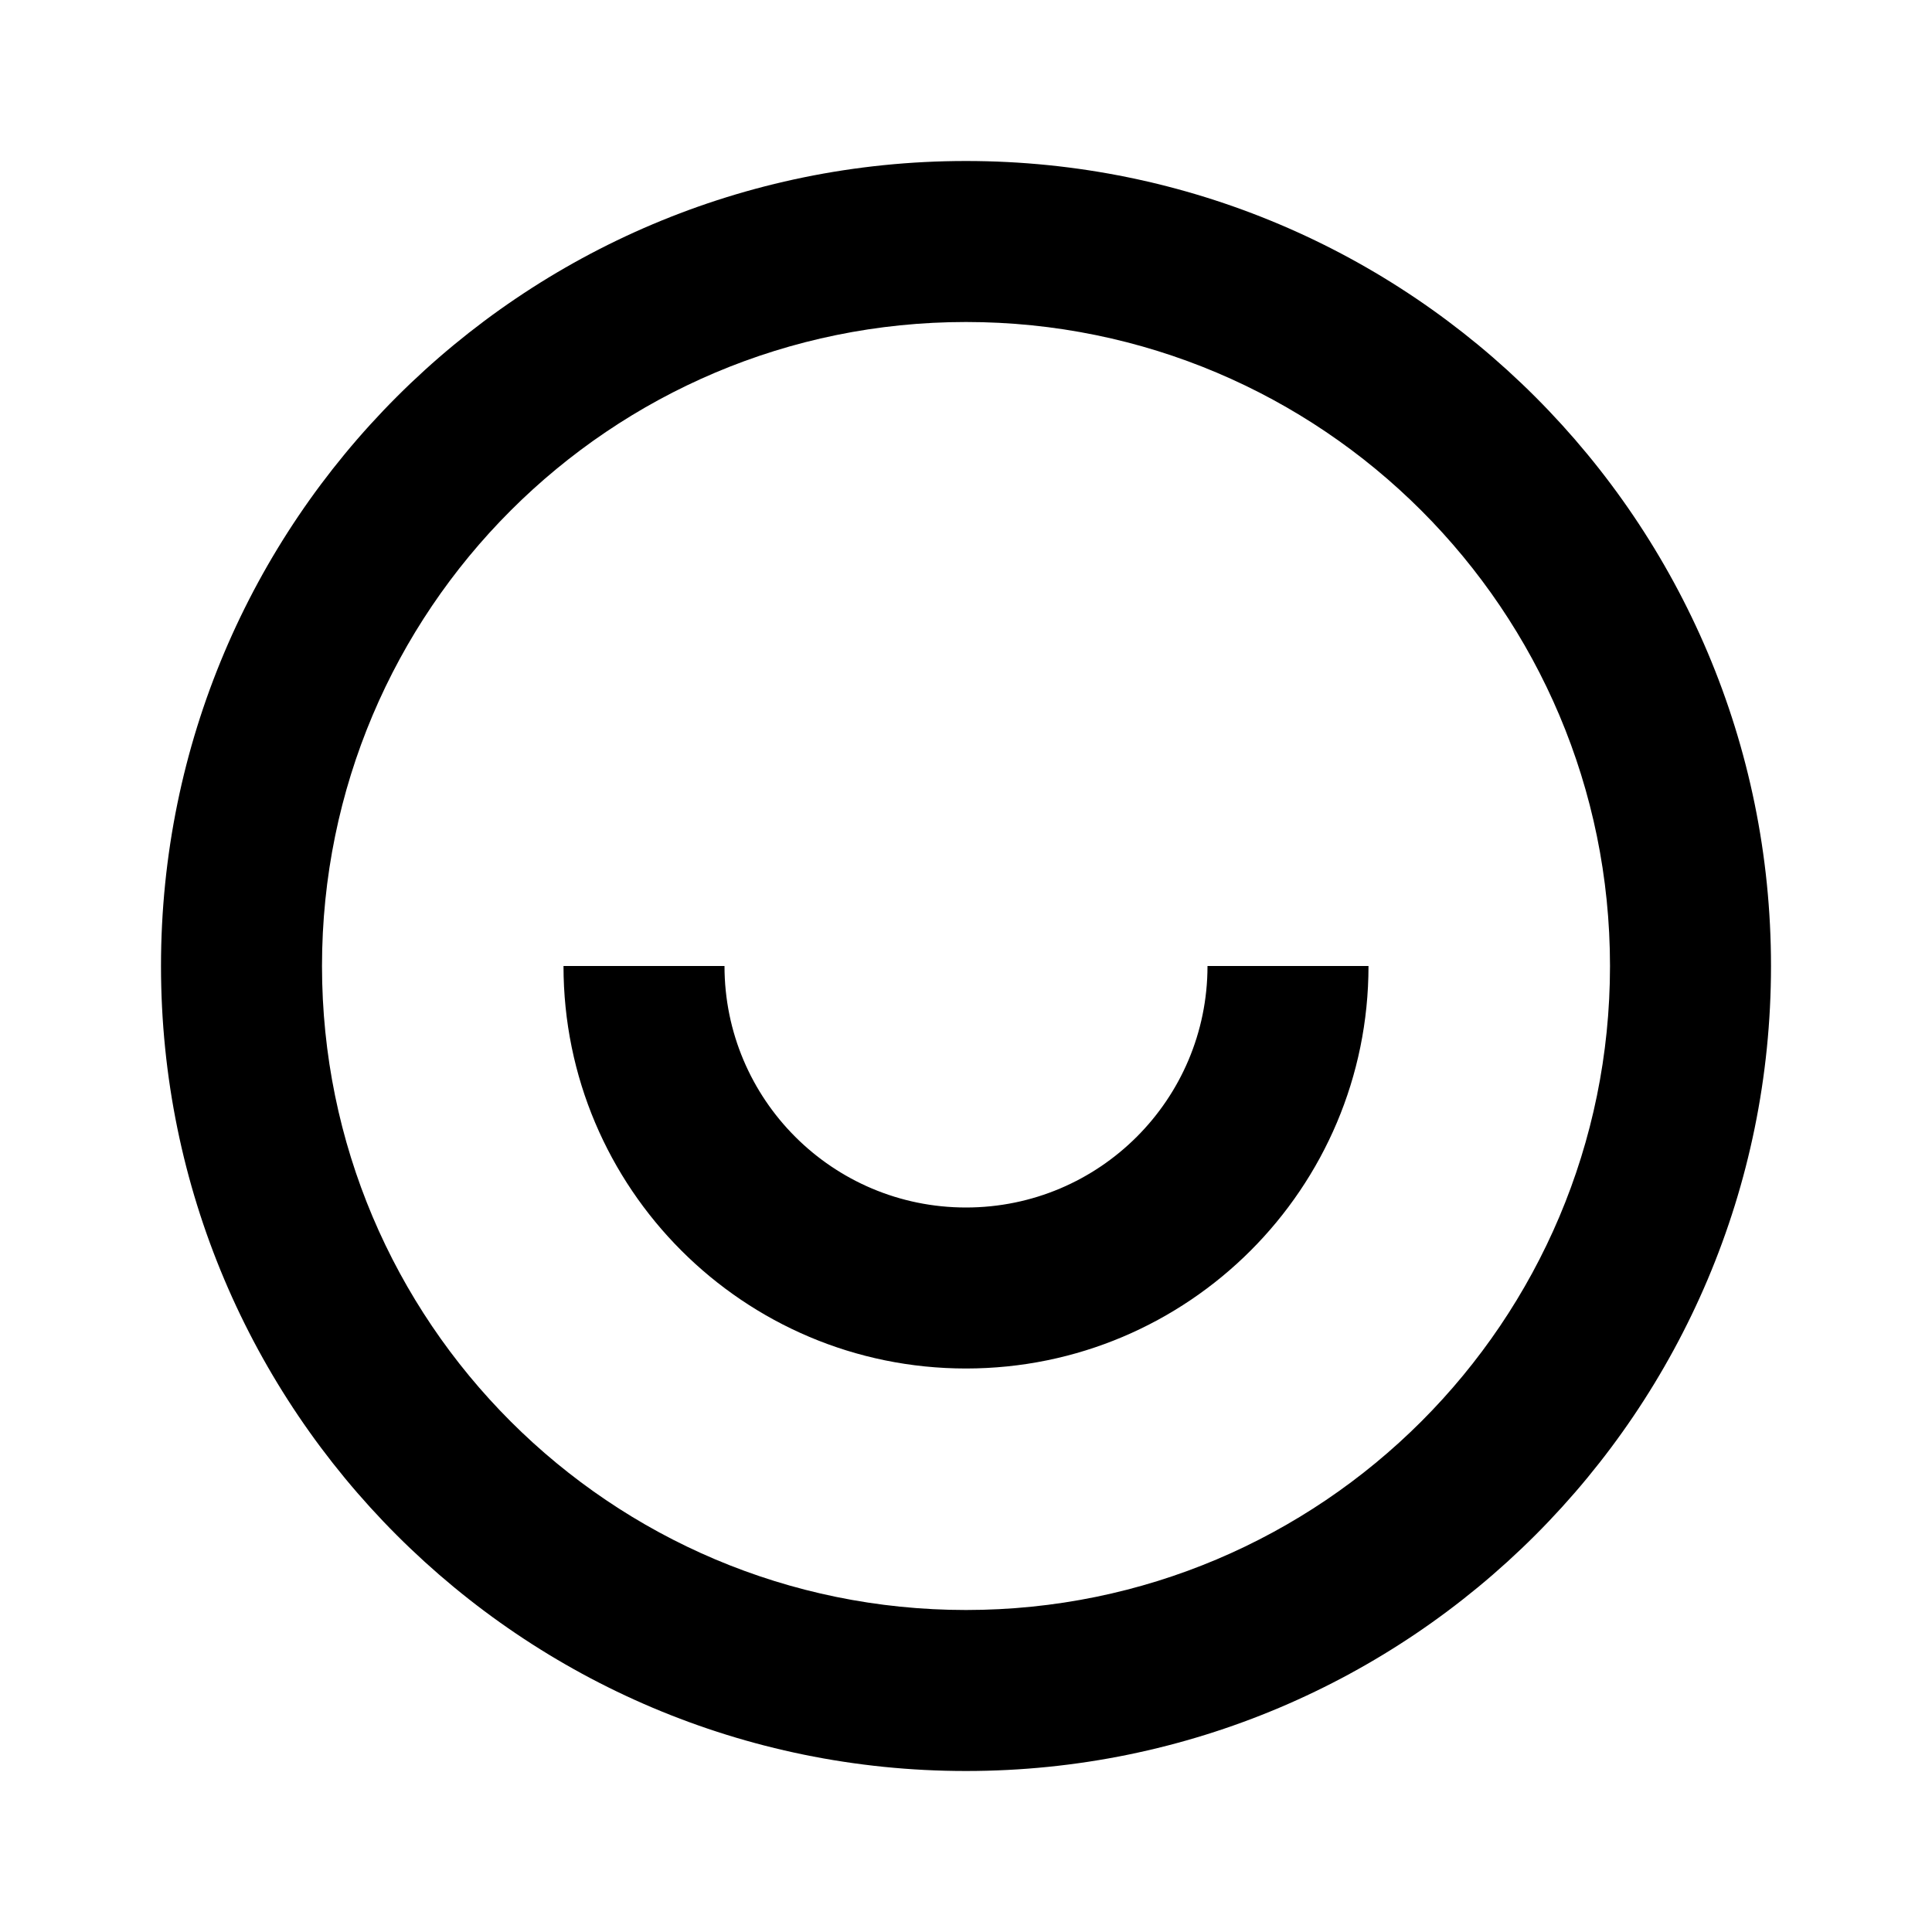
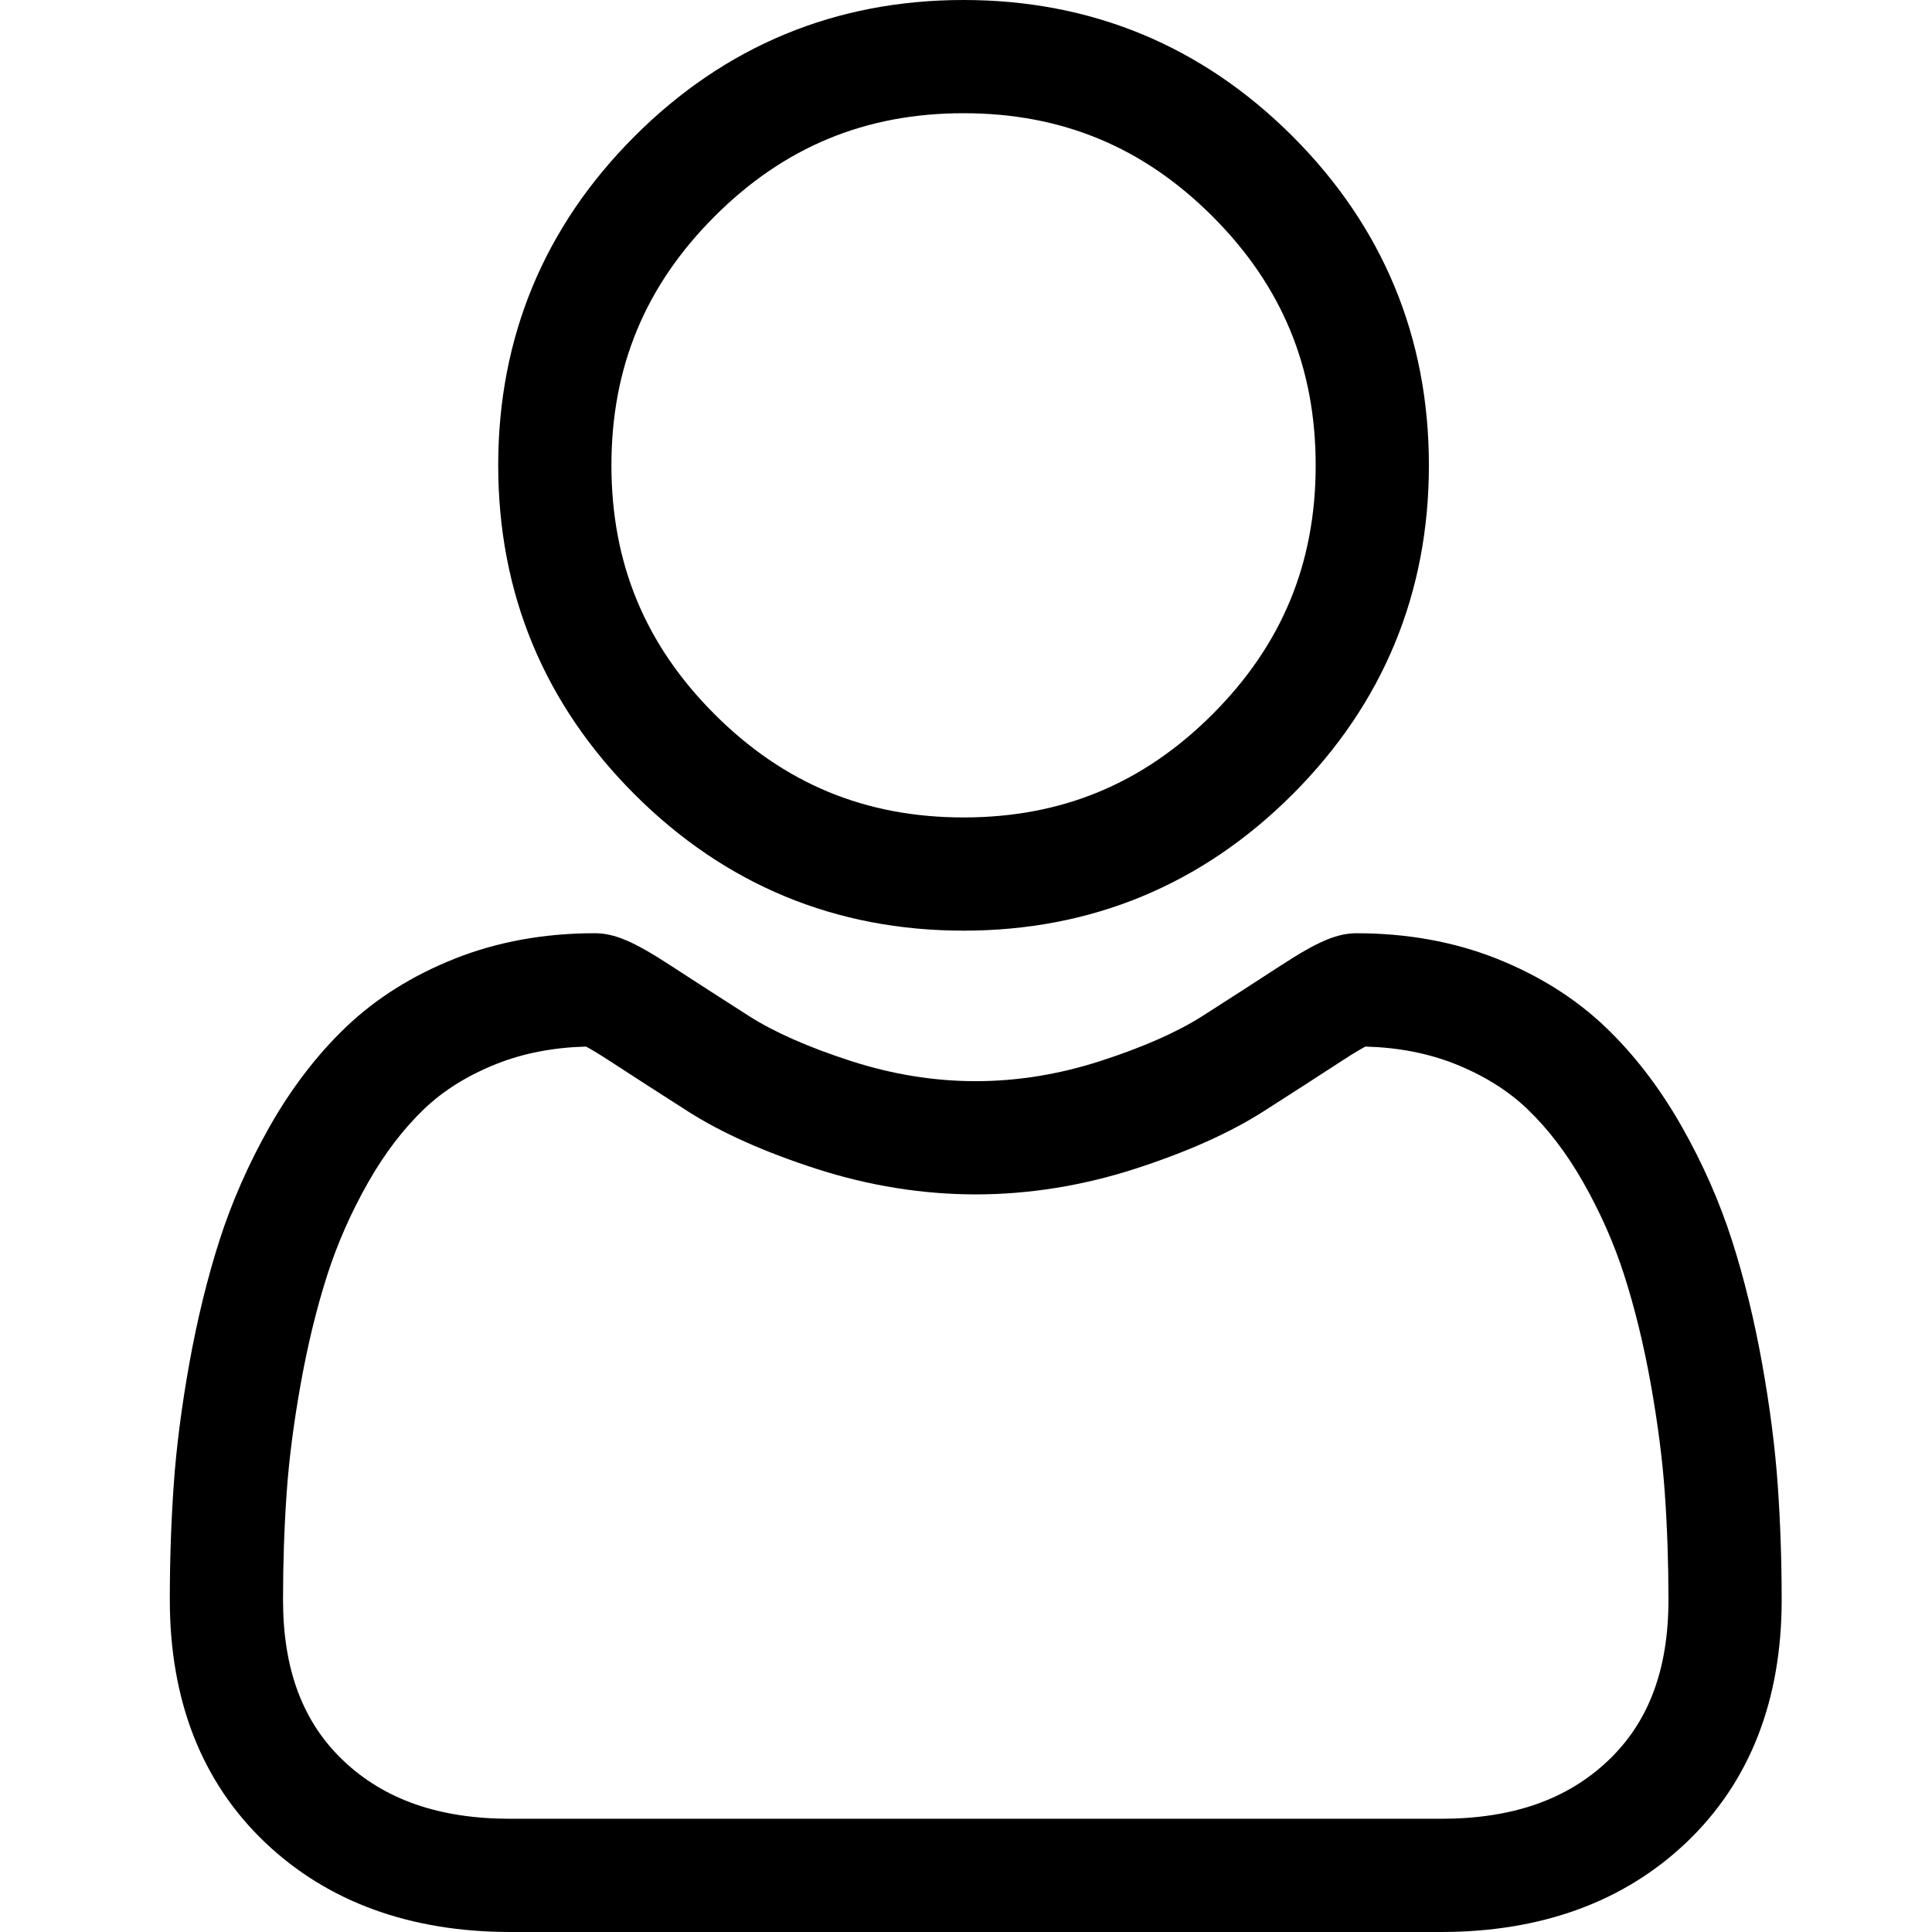
- <svg xmlns="http://www.w3.org/2000/svg" width="18" height="18" viewBox="0 0 18 18" fill="none">
-   <path d="M9 16.5C4.858 16.5 1.5 13.142 1.5 9C1.5 4.858 4.858 1.5 9 1.5C13.142 1.5 16.5 4.858 16.5 9C16.5 13.142 13.142 16.5 9 16.5ZM9 15C12.314 15 15 12.314 15 9C15 5.686 12.314 3 9 3C5.686 3 3 5.686 3 9C3 12.314 5.686 15 9 15ZM5.25 9H6.75C6.75 10.243 7.757 11.25 9 11.25C10.243 11.25 11.25 10.243 11.25 9H12.75C12.75 11.071 11.071 12.75 9 12.75C6.929 12.75 5.25 11.071 5.25 9Z" fill="currentColor" />
+ <svg xmlns="http://www.w3.org/2000/svg" version="1.1" width="512" height="512" x="0" y="0" viewBox="0 0 512 512.001" style="enable-background:new 0 0 512 512" xml:space="preserve" class="">
+   <g transform="matrix(1,0,0,1,45,0)">
+     <path d="M210.352 246.633c33.882 0 63.218-12.153 87.195-36.13 23.969-23.972 36.125-53.304 36.125-87.19 0-33.876-12.152-63.211-36.129-87.192C273.566 12.152 244.23 0 210.352 0c-33.887 0-63.22 12.152-87.192 36.125s-36.129 53.309-36.129 87.188c0 33.886 12.156 63.222 36.13 87.195 23.98 23.969 53.316 36.125 87.19 36.125zM144.379 57.34c18.394-18.395 39.973-27.336 65.973-27.336 25.996 0 47.578 8.941 65.976 27.336 18.395 18.398 27.34 39.98 27.34 65.972 0 26-8.945 47.579-27.34 65.977-18.398 18.399-39.98 27.34-65.976 27.34-25.993 0-47.57-8.945-65.973-27.34-18.399-18.394-27.344-39.976-27.344-65.976 0-25.993 8.945-47.575 27.344-65.973zM426.129 393.703c-.692-9.976-2.09-20.86-4.149-32.351-2.078-11.579-4.753-22.524-7.957-32.528-3.312-10.34-7.808-20.55-13.375-30.336-5.77-10.156-12.55-19-20.16-26.277-7.957-7.613-17.699-13.734-28.965-18.2-11.226-4.44-23.668-6.69-36.976-6.69-5.227 0-10.281 2.144-20.043 8.5a2711.03 2711.03 0 0 1-20.879 13.46c-6.707 4.274-15.793 8.278-27.016 11.903-10.949 3.543-22.066 5.34-33.043 5.34-10.968 0-22.086-1.797-33.043-5.34-11.21-3.622-20.3-7.625-26.996-11.899-7.77-4.965-14.8-9.496-20.898-13.469-9.754-6.355-14.809-8.5-20.035-8.5-13.313 0-25.75 2.254-36.973 6.7-11.258 4.457-21.004 10.578-28.969 18.199-7.609 7.281-14.39 16.12-20.156 26.273-5.558 9.785-10.058 19.992-13.371 30.34-3.2 10.004-5.875 20.945-7.953 32.524-2.063 11.476-3.457 22.363-4.149 32.363C.343 403.492 0 413.668 0 423.949c0 26.727 8.496 48.363 25.25 64.32C41.797 504.017 63.688 512 90.316 512h246.532c26.62 0 48.511-7.984 65.062-23.73 16.758-15.946 25.254-37.59 25.254-64.325-.004-10.316-.351-20.492-1.035-30.242zm-44.906 72.828c-10.934 10.406-25.45 15.465-44.38 15.465H90.317c-18.933 0-33.449-5.059-44.379-15.46-10.722-10.208-15.933-24.141-15.933-42.587 0-9.594.316-19.066.95-28.16.616-8.922 1.878-18.723 3.75-29.137 1.847-10.285 4.198-19.937 6.995-28.675 2.684-8.38 6.344-16.676 10.883-24.668 4.332-7.618 9.316-14.153 14.816-19.418 5.145-4.926 11.63-8.957 19.27-11.98 7.066-2.798 15.008-4.329 23.629-4.56 1.05.56 2.922 1.626 5.953 3.602 6.168 4.02 13.277 8.606 21.137 13.625 8.86 5.649 20.273 10.75 33.91 15.152 13.941 4.508 28.16 6.797 42.273 6.797 14.114 0 28.336-2.289 42.27-6.793 13.648-4.41 25.058-9.507 33.93-15.164 8.043-5.14 14.953-9.593 21.12-13.617 3.032-1.973 4.903-3.043 5.954-3.601 8.625.23 16.566 1.761 23.636 4.558 7.637 3.024 14.122 7.059 19.266 11.98 5.5 5.262 10.484 11.798 14.816 19.423 4.543 7.988 8.208 16.289 10.887 24.66 2.801 8.75 5.156 18.398 7 28.675 1.867 10.434 3.133 20.239 3.75 29.145v.008c.637 9.058.957 18.527.961 28.148-.004 18.45-5.215 32.38-15.937 42.582zm0 0" fill="#000000" opacity="1" data-original="#000000" class="" />
+   </g>
</svg>
